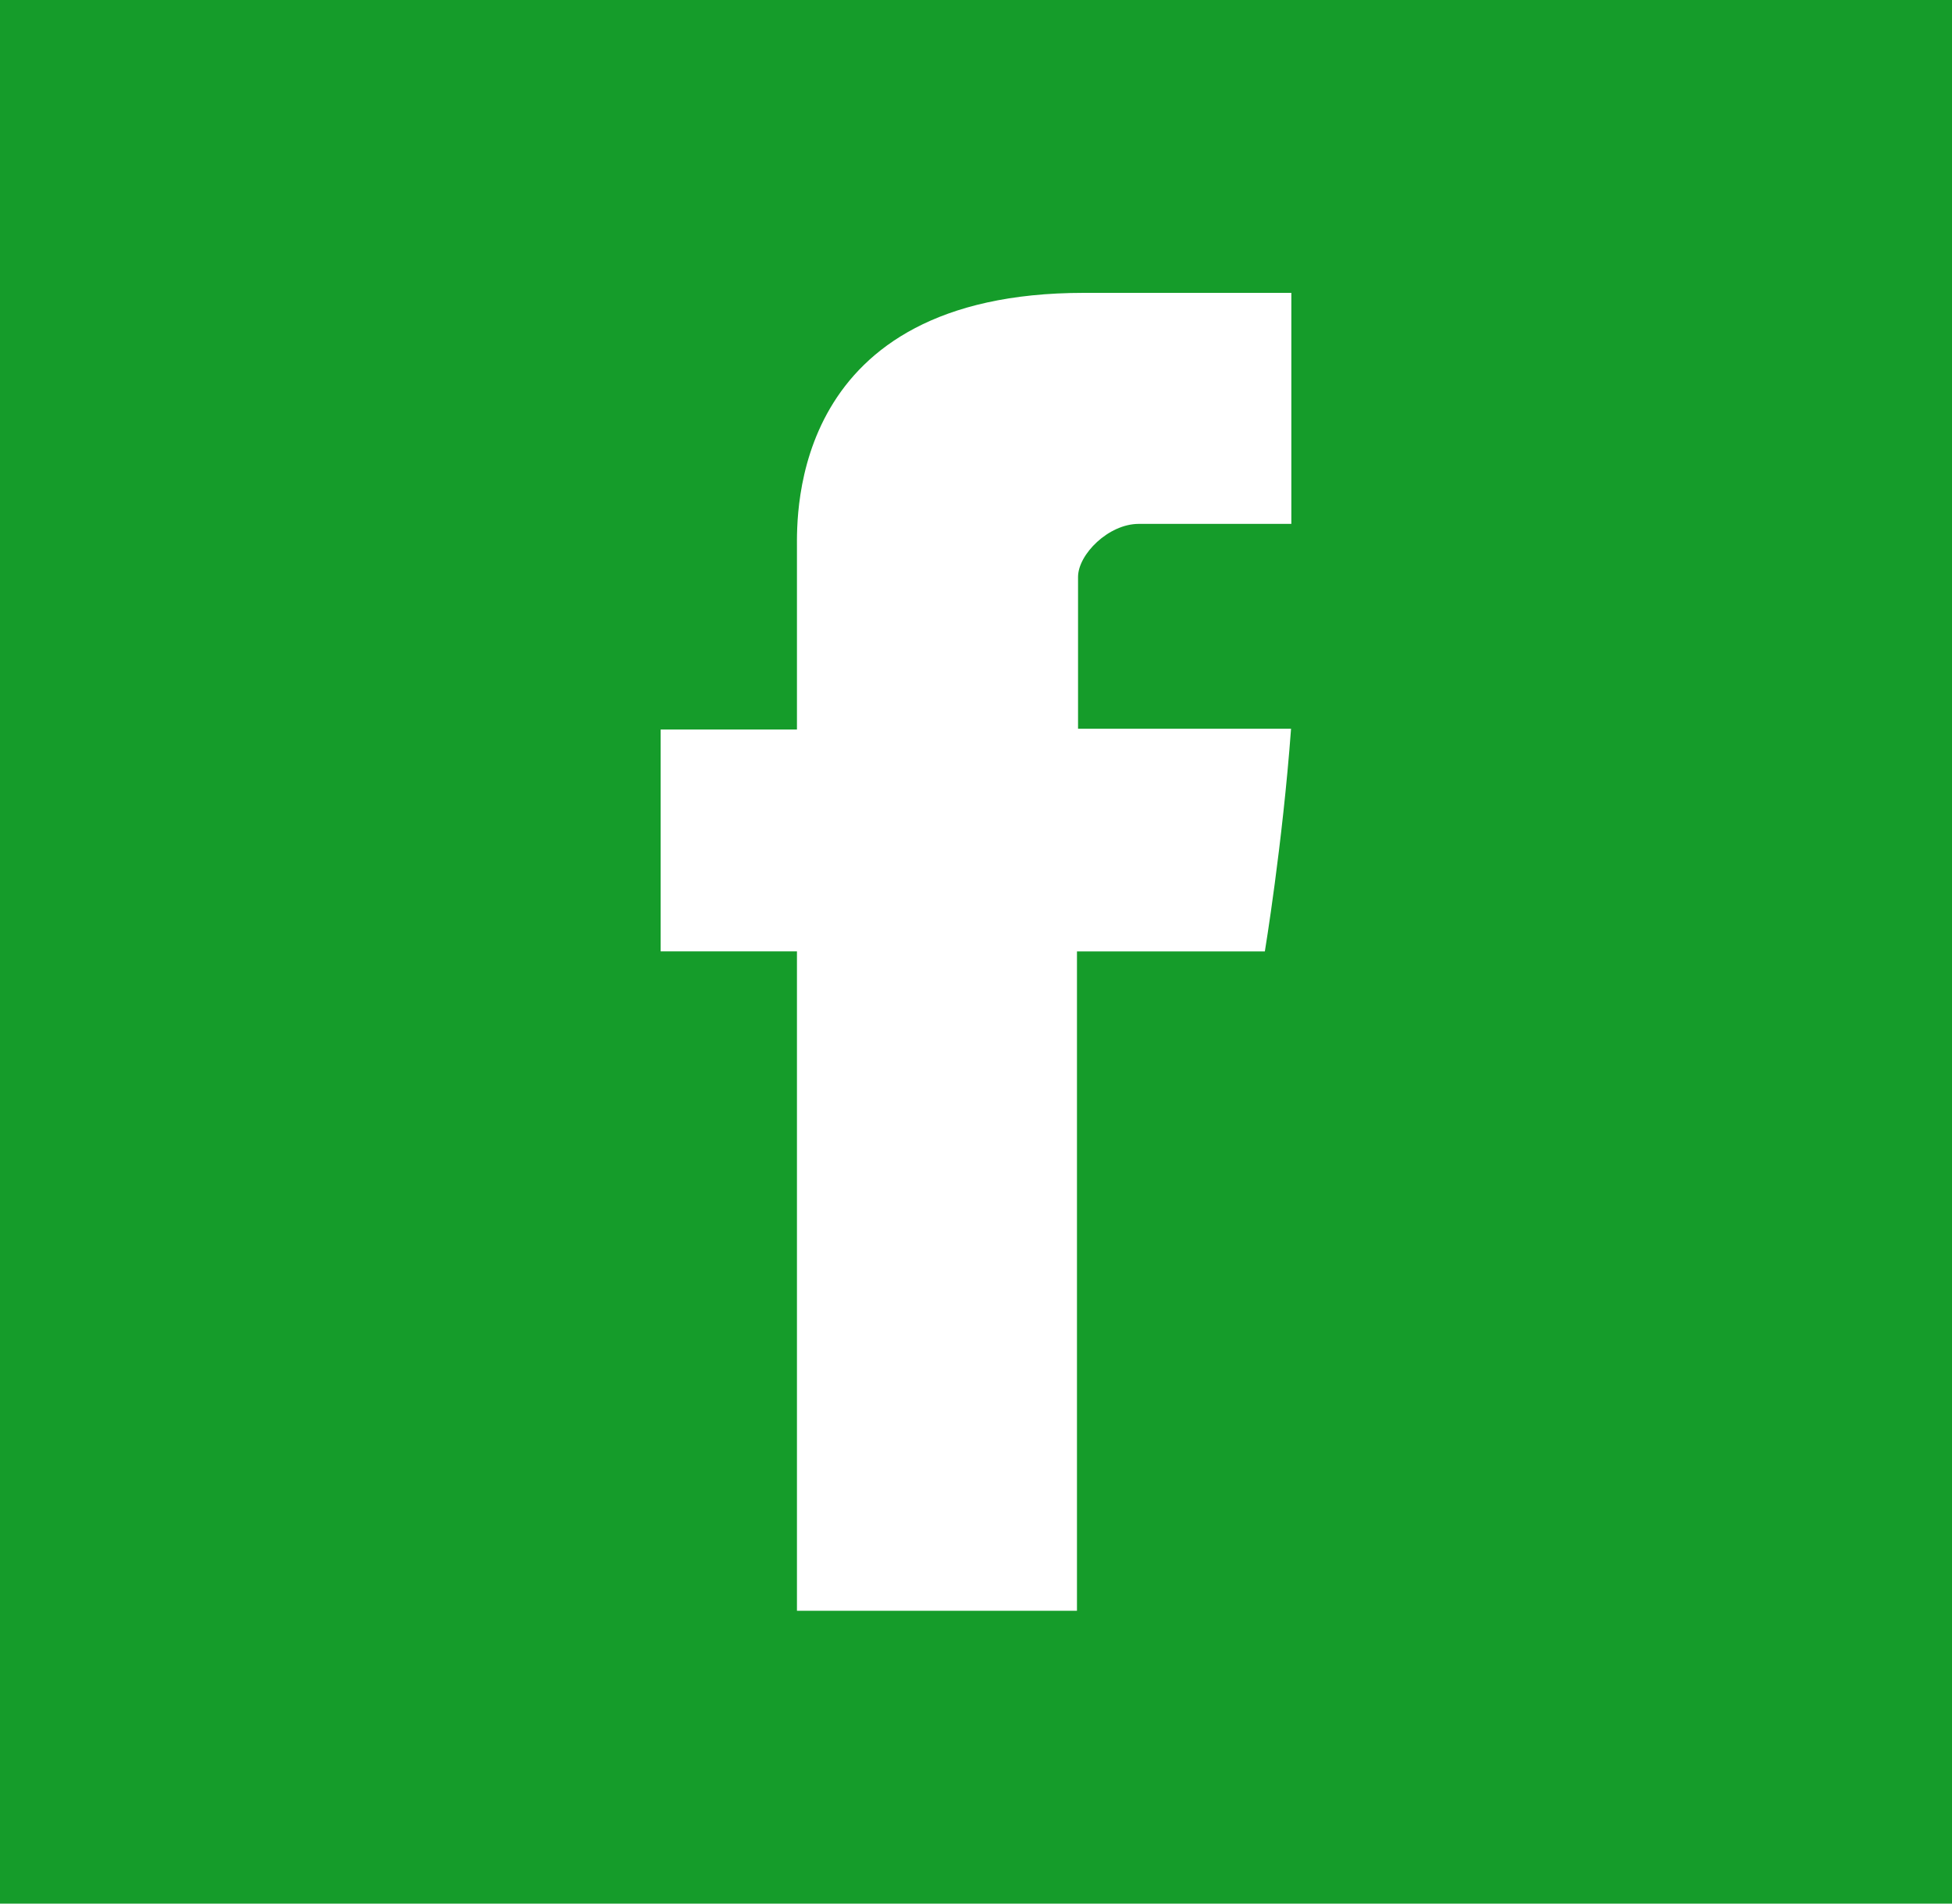
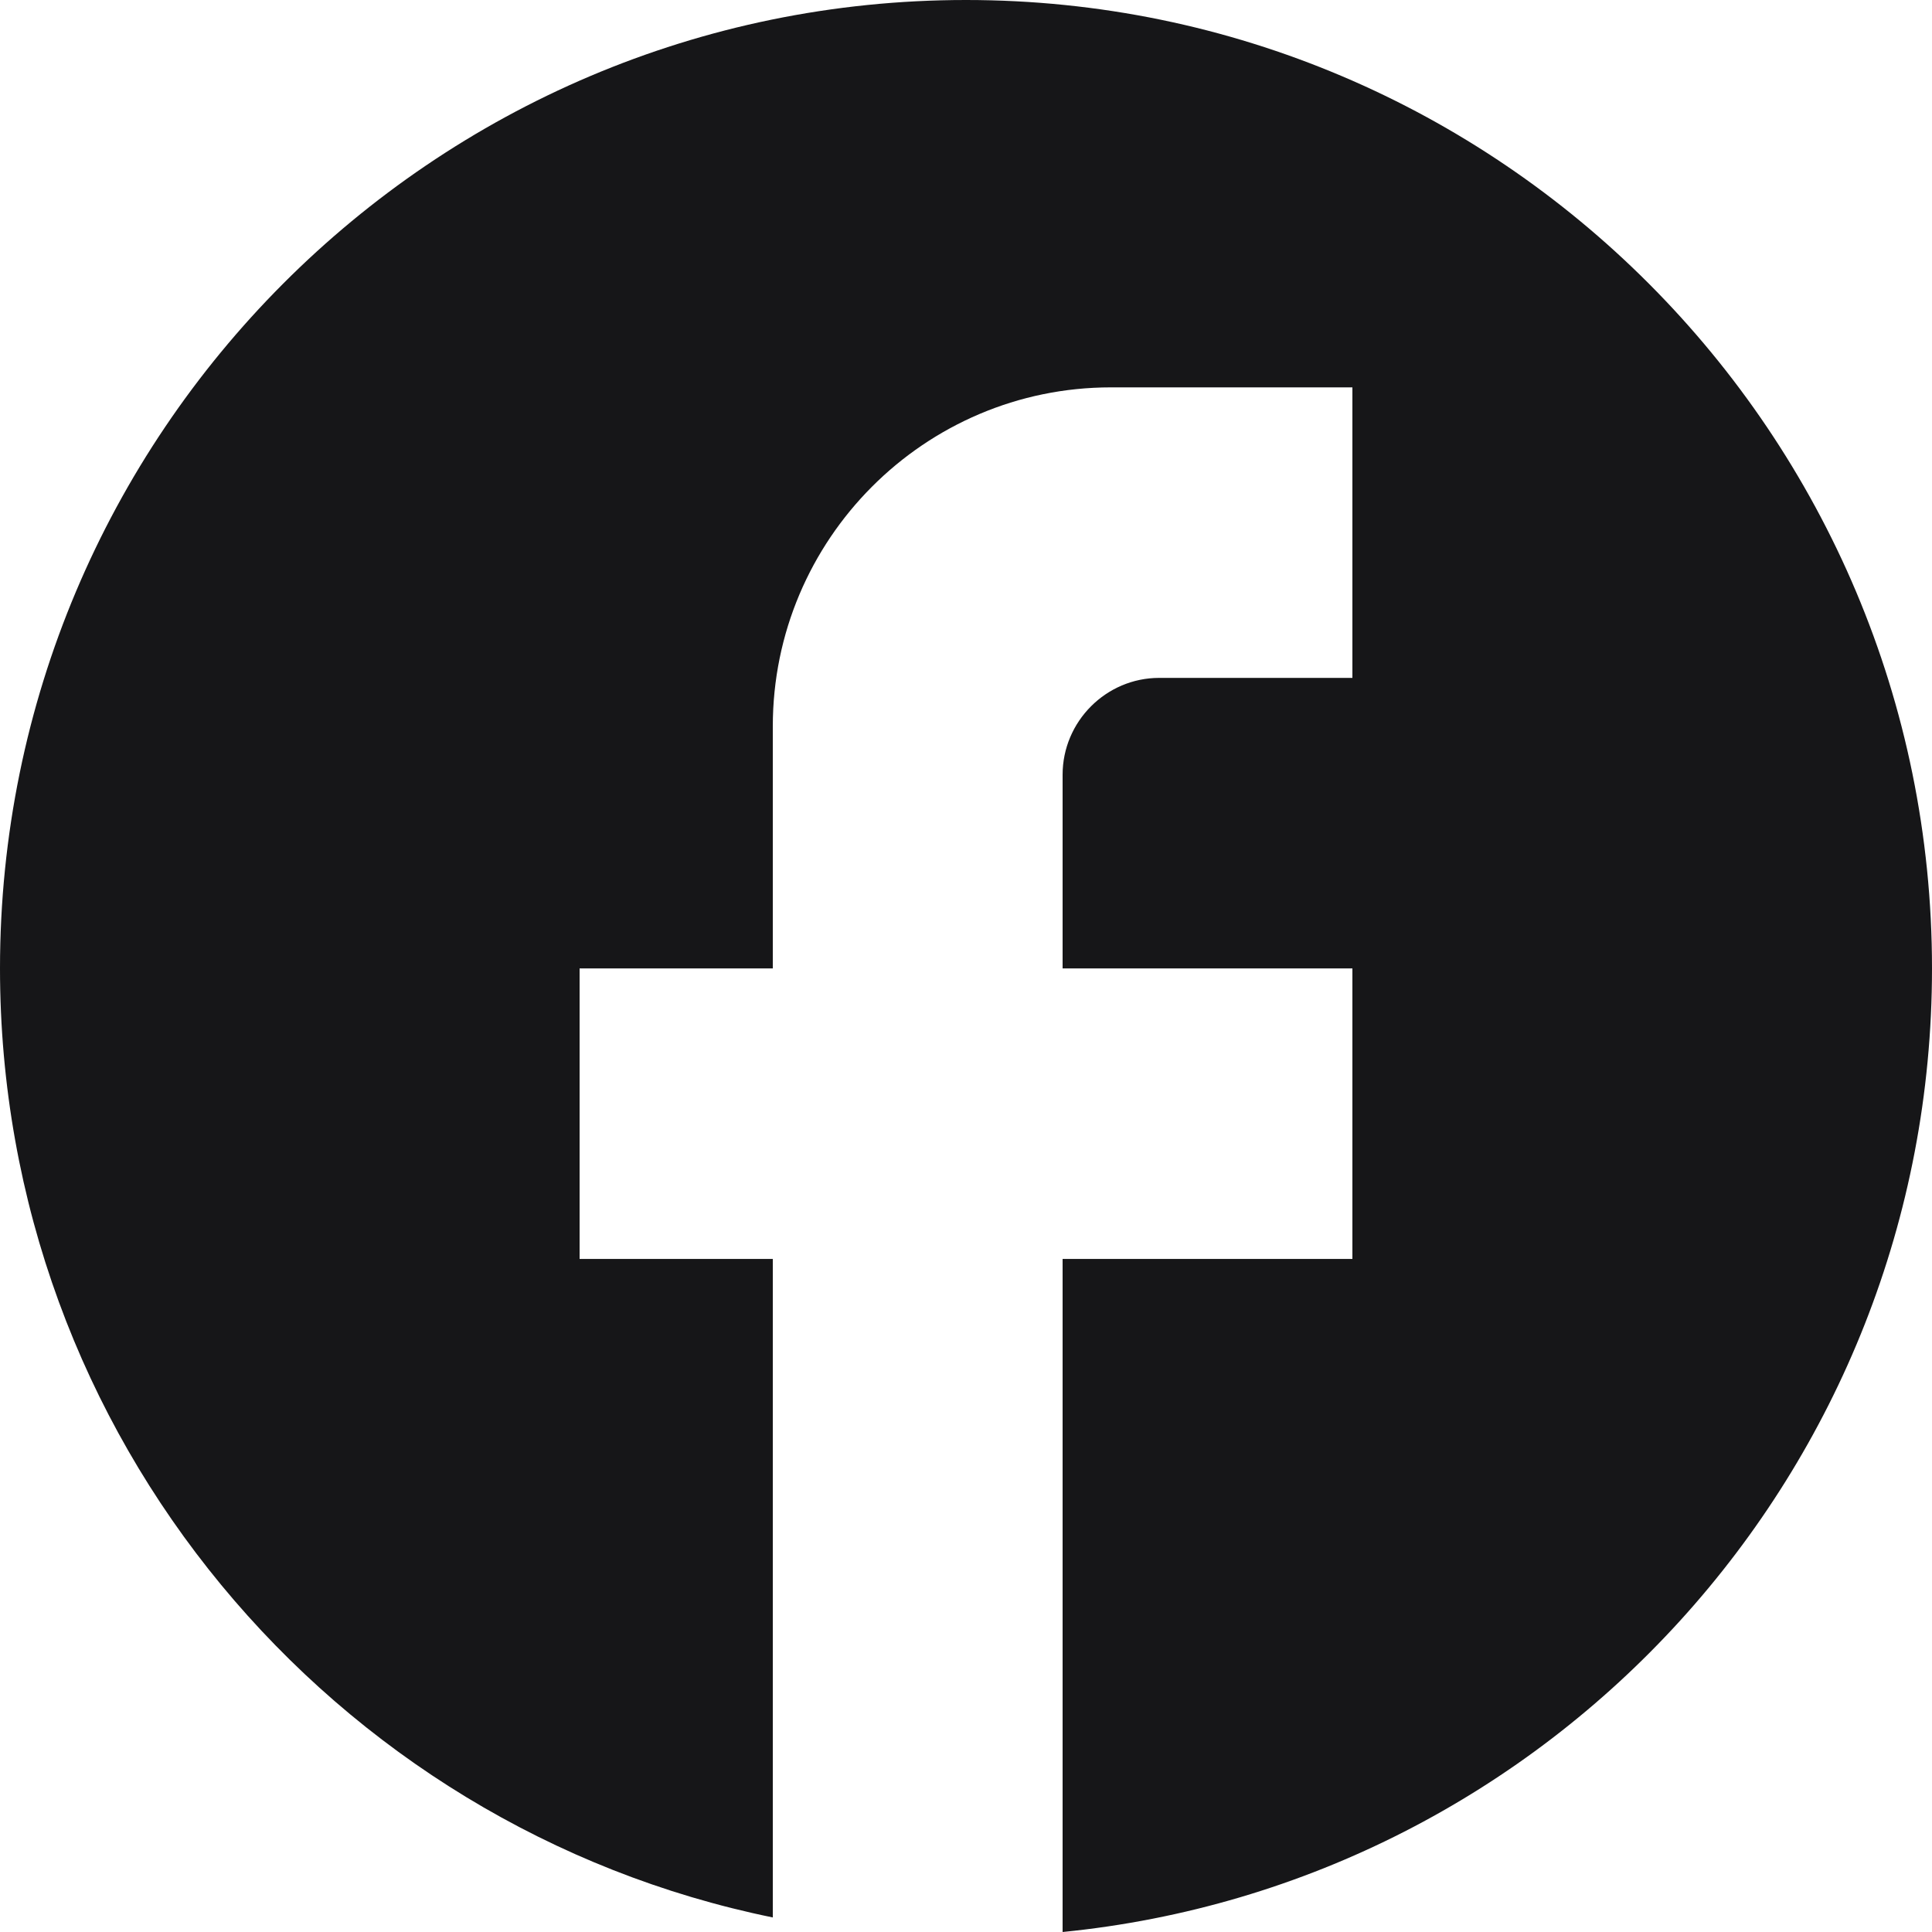
- <svg xmlns="http://www.w3.org/2000/svg" width="40" height="39" viewBox="0 0 40 39" fill="none">
-   <path fill-rule="evenodd" clip-rule="evenodd" d="M0 0V39H40V0H0ZM26.462 10.733H23.335C22.716 10.733 22.091 11.357 22.091 11.821V14.93H26.456C26.28 17.313 25.919 19.492 25.919 19.492H22.069V33H16.331V19.491H13.538V14.946H16.331V11.229C16.331 10.55 16.19 6 22.21 6H26.462L26.462 10.733Z" fill="#159C2A" />
+ <svg xmlns="http://www.w3.org/2000/svg" width="32" height="32" viewBox="0 0 32 32" fill="none">
+   <path d="M32 16.04C32 7.186 24.832 0 16 0C7.168 0 0 7.186 0 16.04C0 23.803 5.504 30.268 12.8 31.759V20.852H9.6V16.04H12.8V12.03C12.8 8.934 15.312 6.416 18.4 6.416H22.4V11.228H19.2C18.32 11.228 17.6 11.95 17.6 12.832V16.04H22.4V20.852H17.6V32C25.68 31.198 32 24.365 32 16.04Z" fill="#161618" />
</svg>
